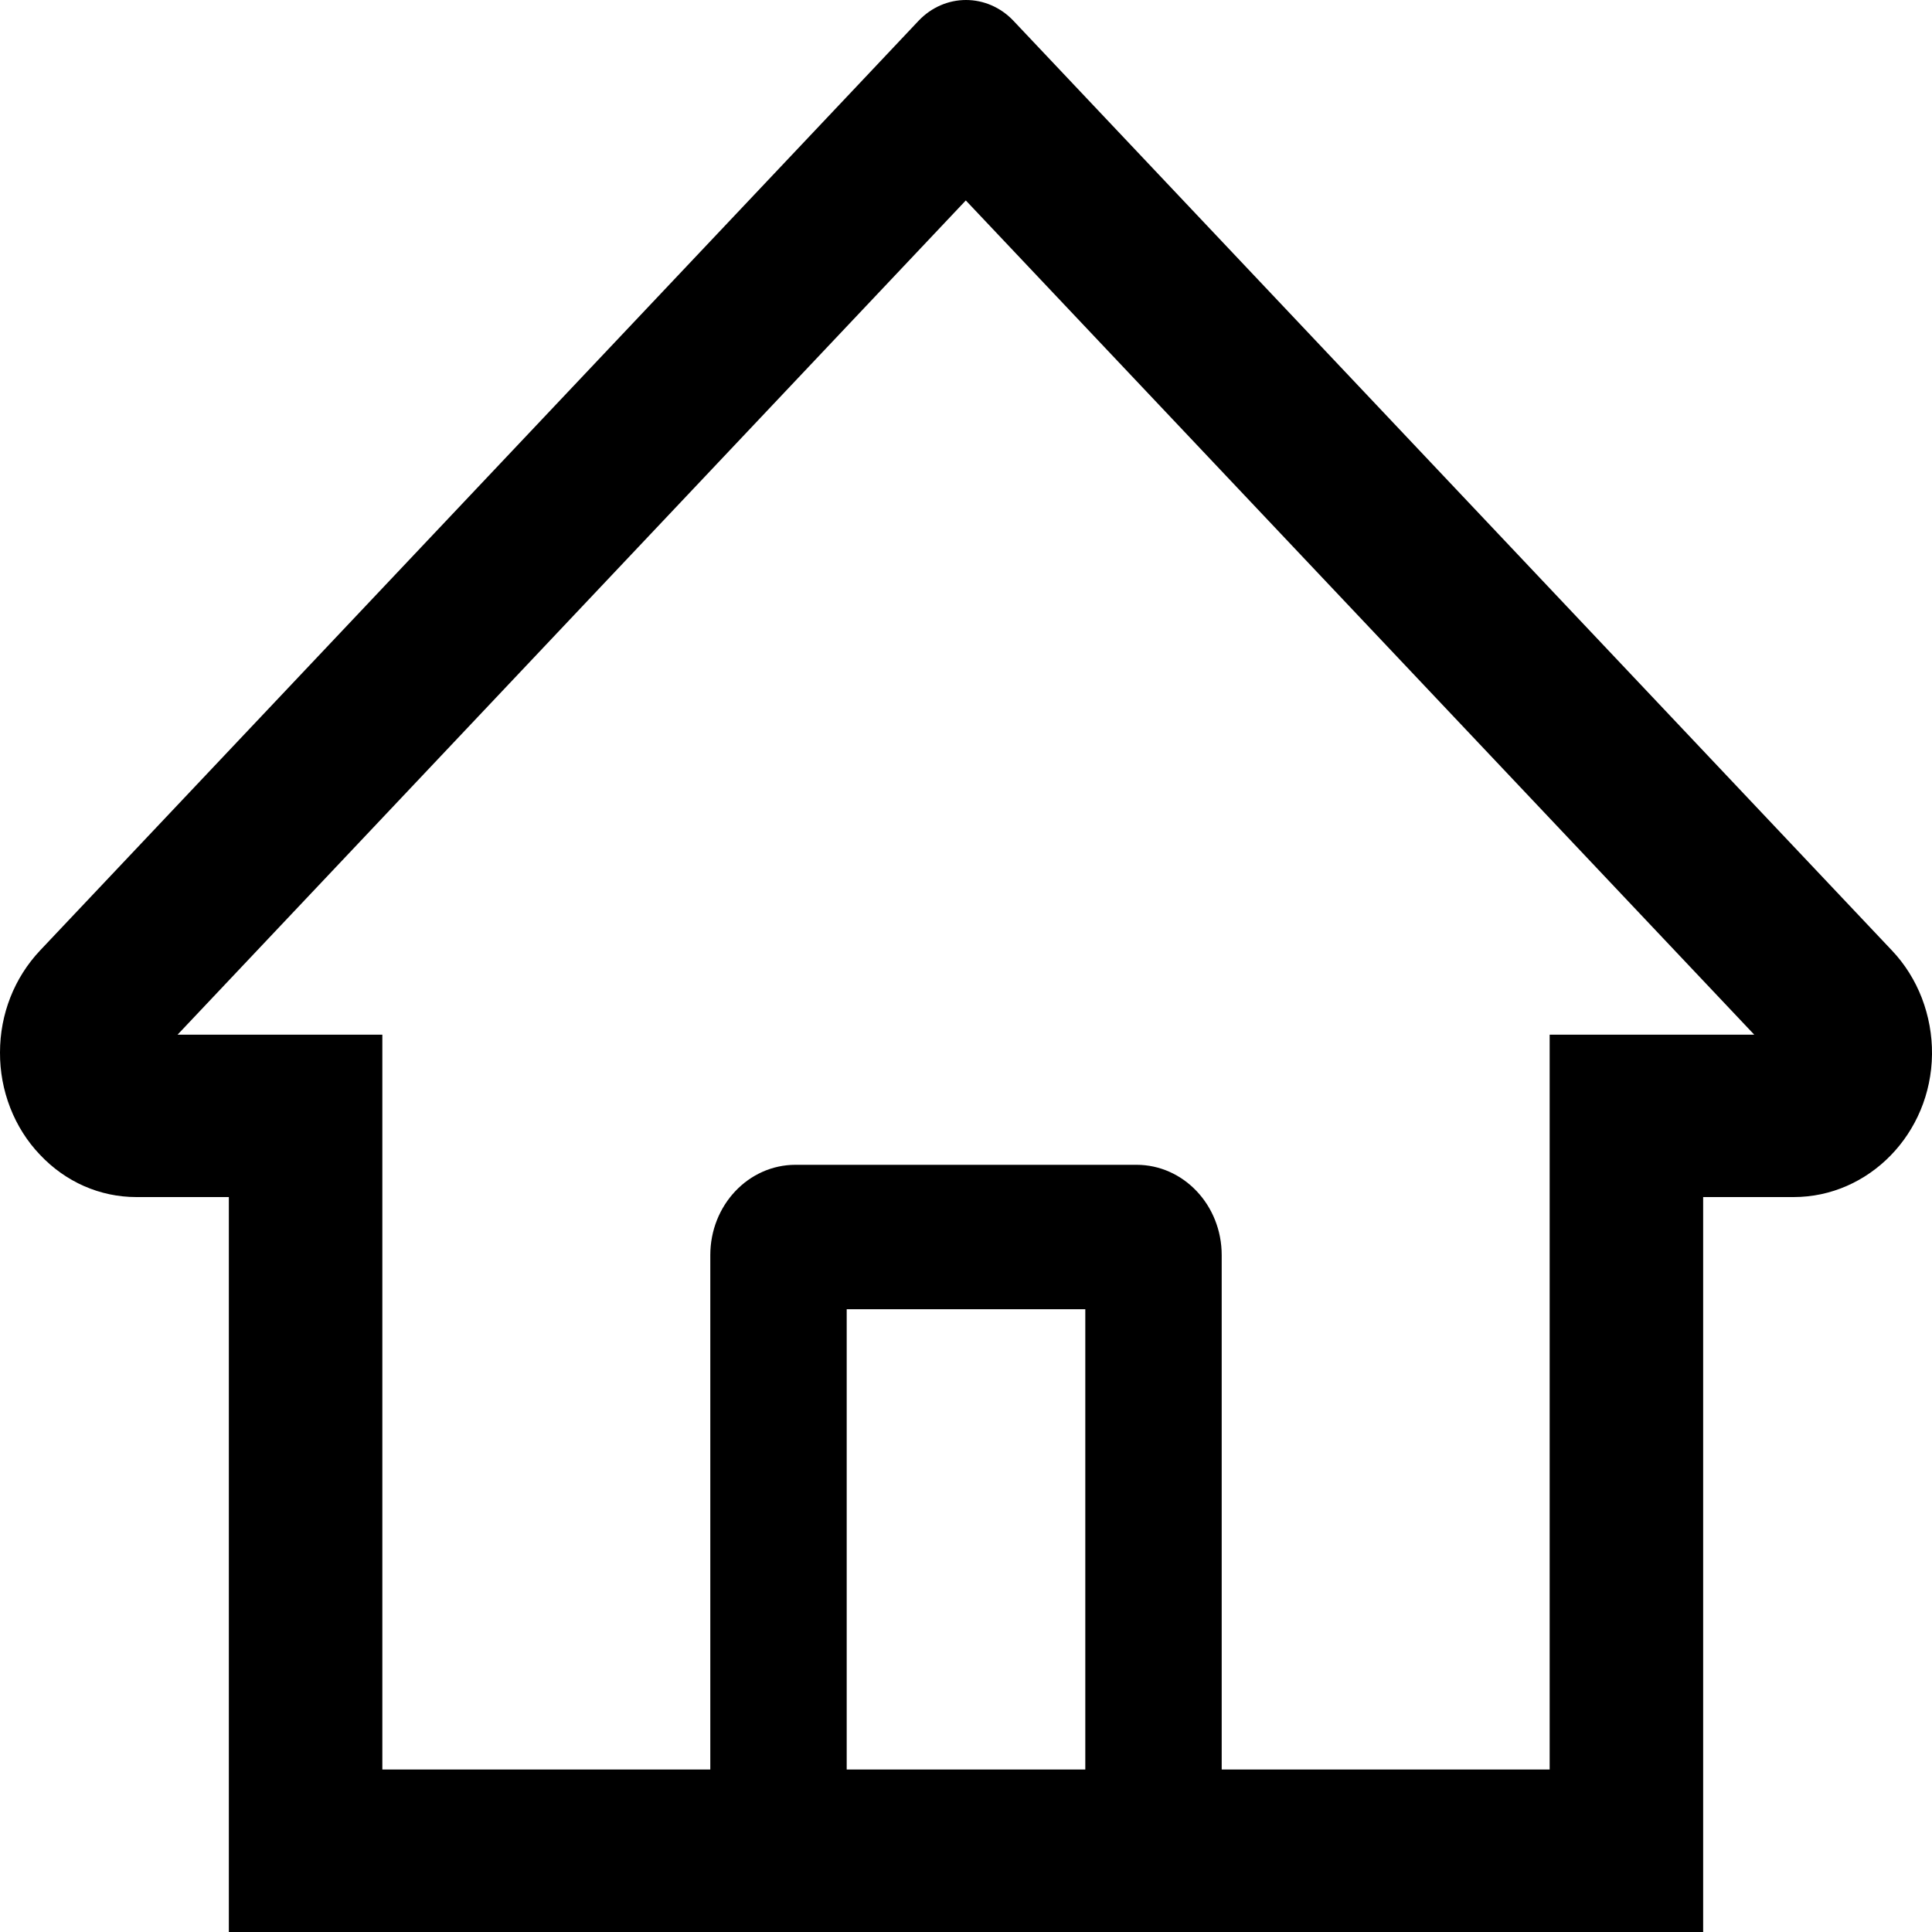
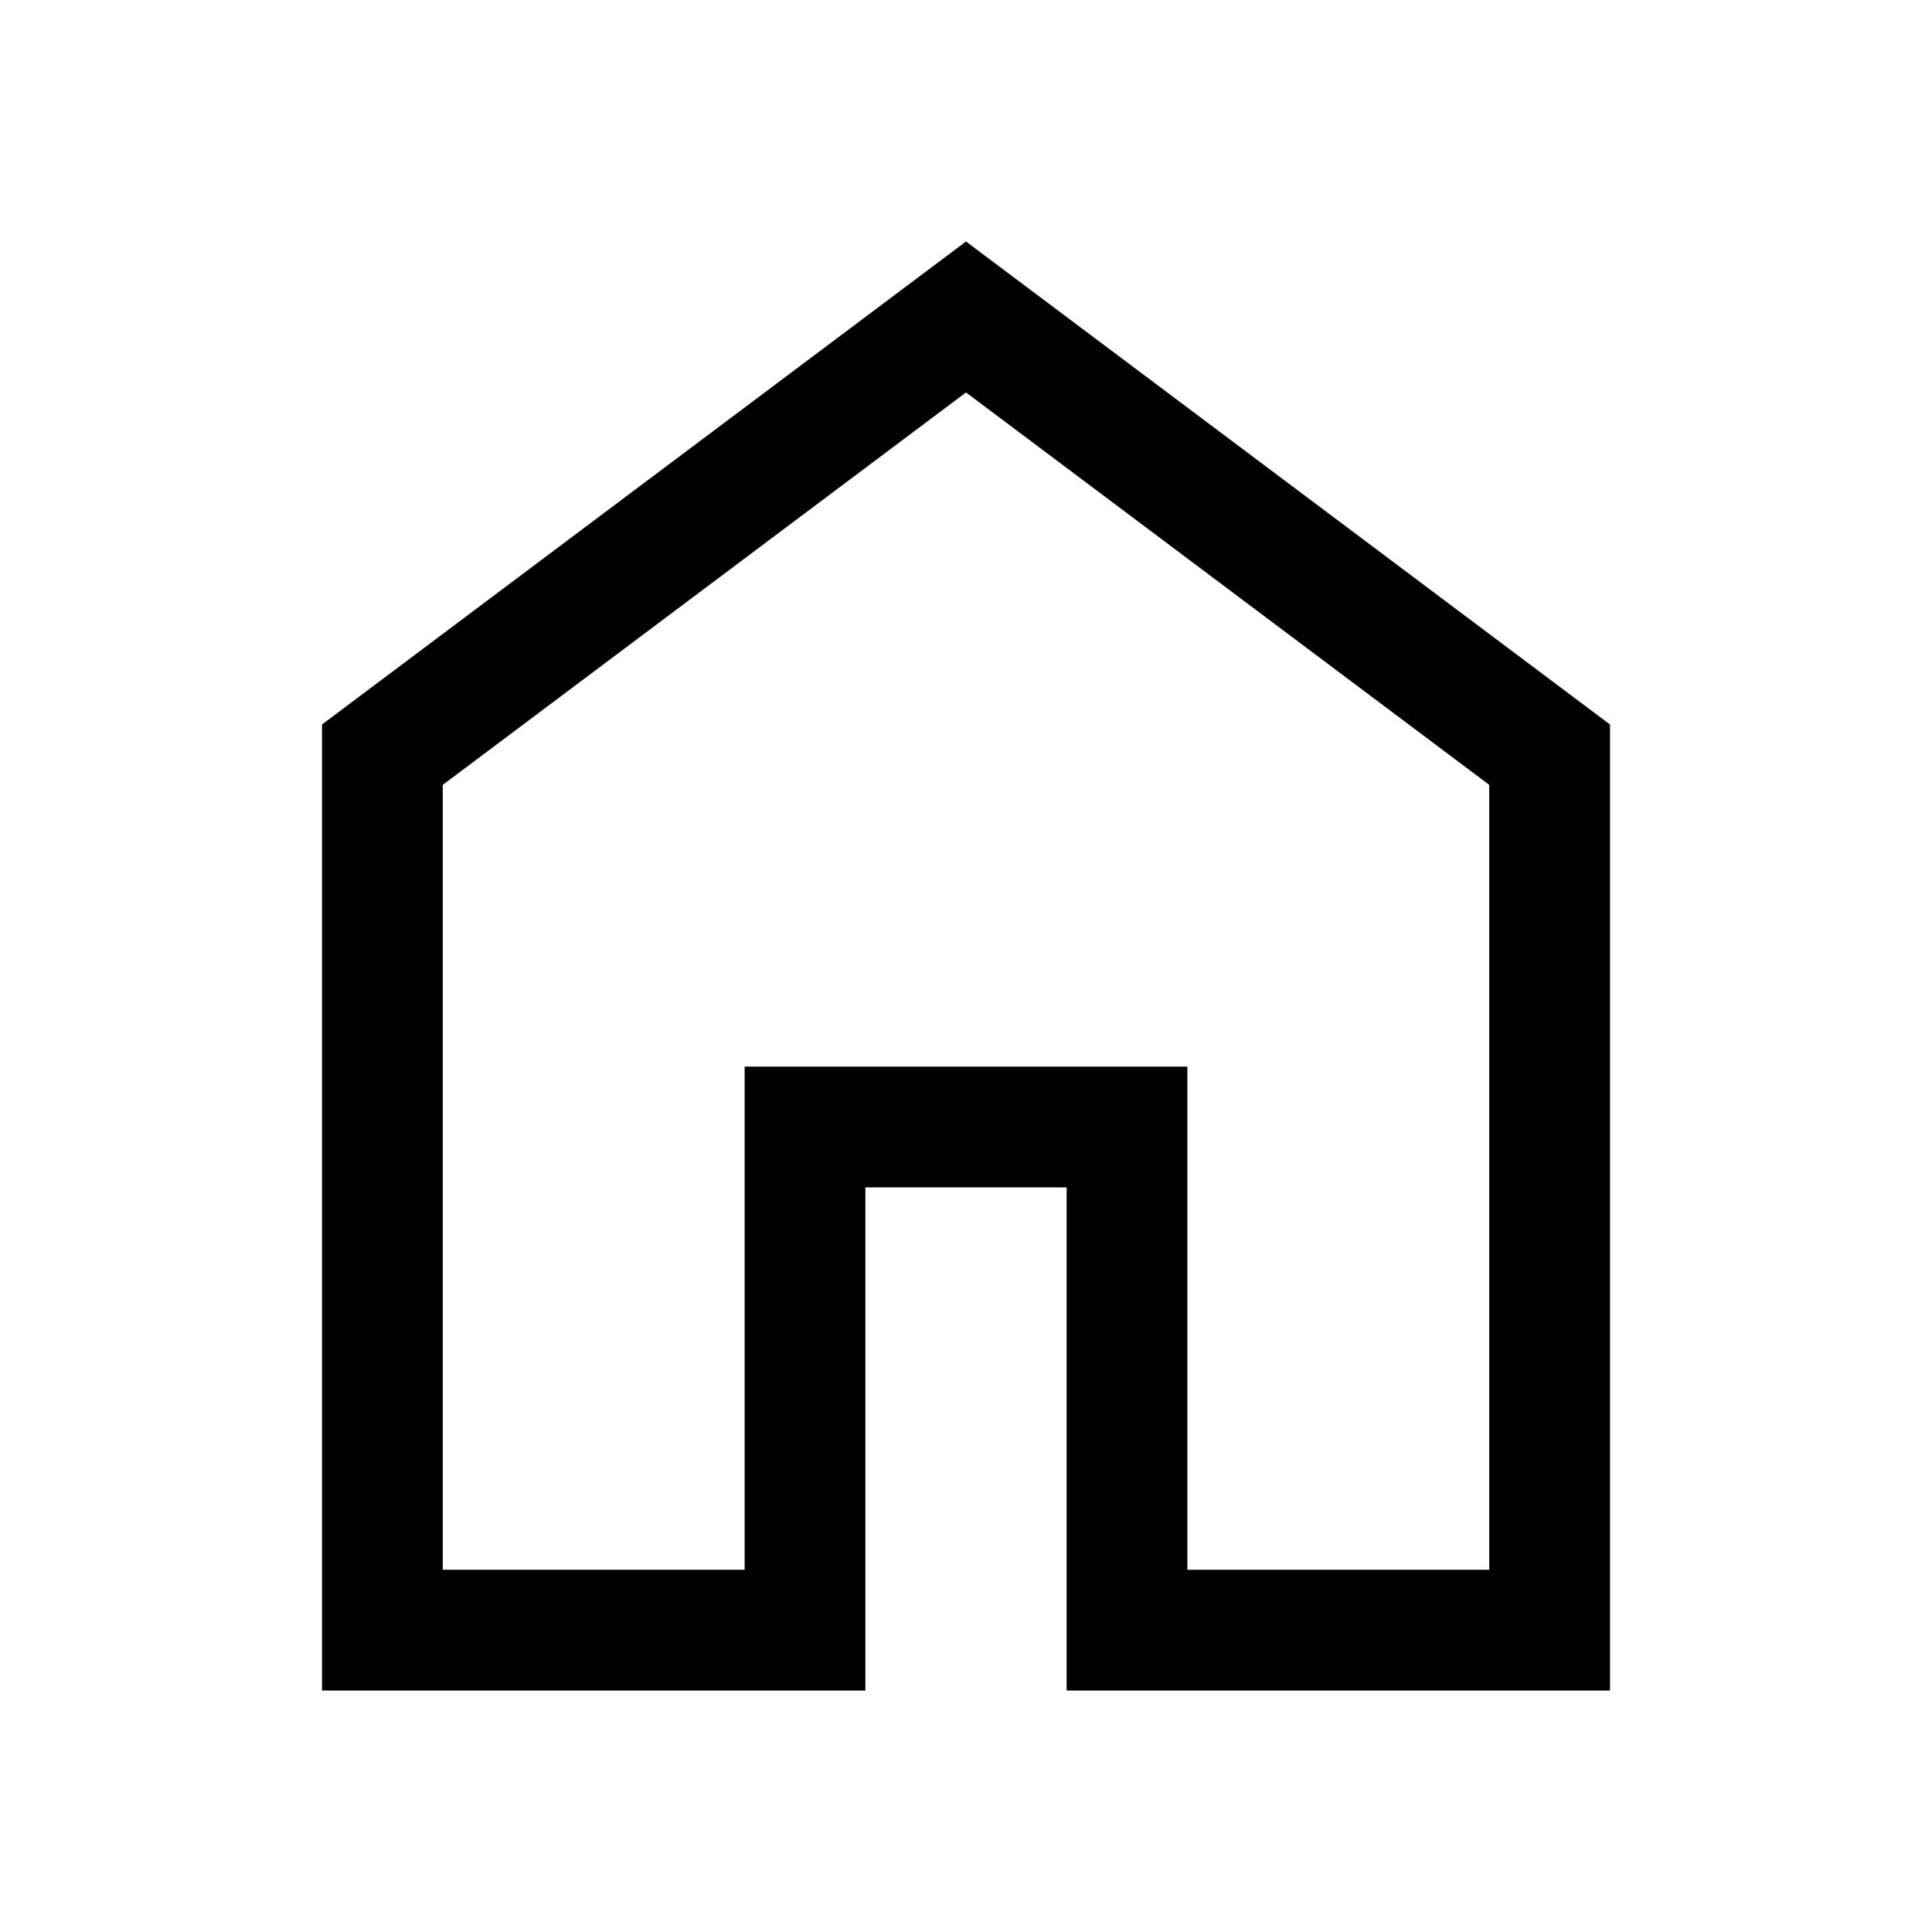
- <svg xmlns="http://www.w3.org/2000/svg" width="20" height="20" viewBox="0 0 20 20">
-   <path d="M0.415 9.839L8.939 0.819L9.51 0.214C9.64 0.077 9.816 0 10 0C10.184 0 10.36 0.077 10.49 0.214L19.585 9.839C19.719 9.98 19.824 10.148 19.895 10.332C19.966 10.517 20.002 10.715 20 10.914C19.991 11.736 19.345 12.392 18.568 12.392H17.631V20H2.369V12.392H1.412C1.035 12.392 0.679 12.236 0.413 11.953C0.281 11.815 0.177 11.65 0.106 11.468C0.035 11.286 -0.001 11.092 1.09673e-05 10.895C1.09673e-05 10.498 0.148 10.122 0.415 9.839V9.839ZM8.765 18.318H11.235V13.553H8.765V18.318ZM3.958 10.711V18.318H7.353V12.993C7.353 12.476 7.748 12.058 8.235 12.058H11.765C12.252 12.058 12.647 12.476 12.647 12.993V18.318H16.042V10.711H18.16L9.998 2.075L9.488 2.615L1.838 10.711H3.958Z" fill="black" />
+ <svg xmlns="http://www.w3.org/2000/svg" height="48" viewBox="0 -960 960 960" width="48">
+   <path d="M220-180h150v-250h220v250h150v-390L480-765 220-570v390Zm-60 60v-480l320-240 320 240v480H530v-250H430v250H160Zm320-353Z" />
</svg>
